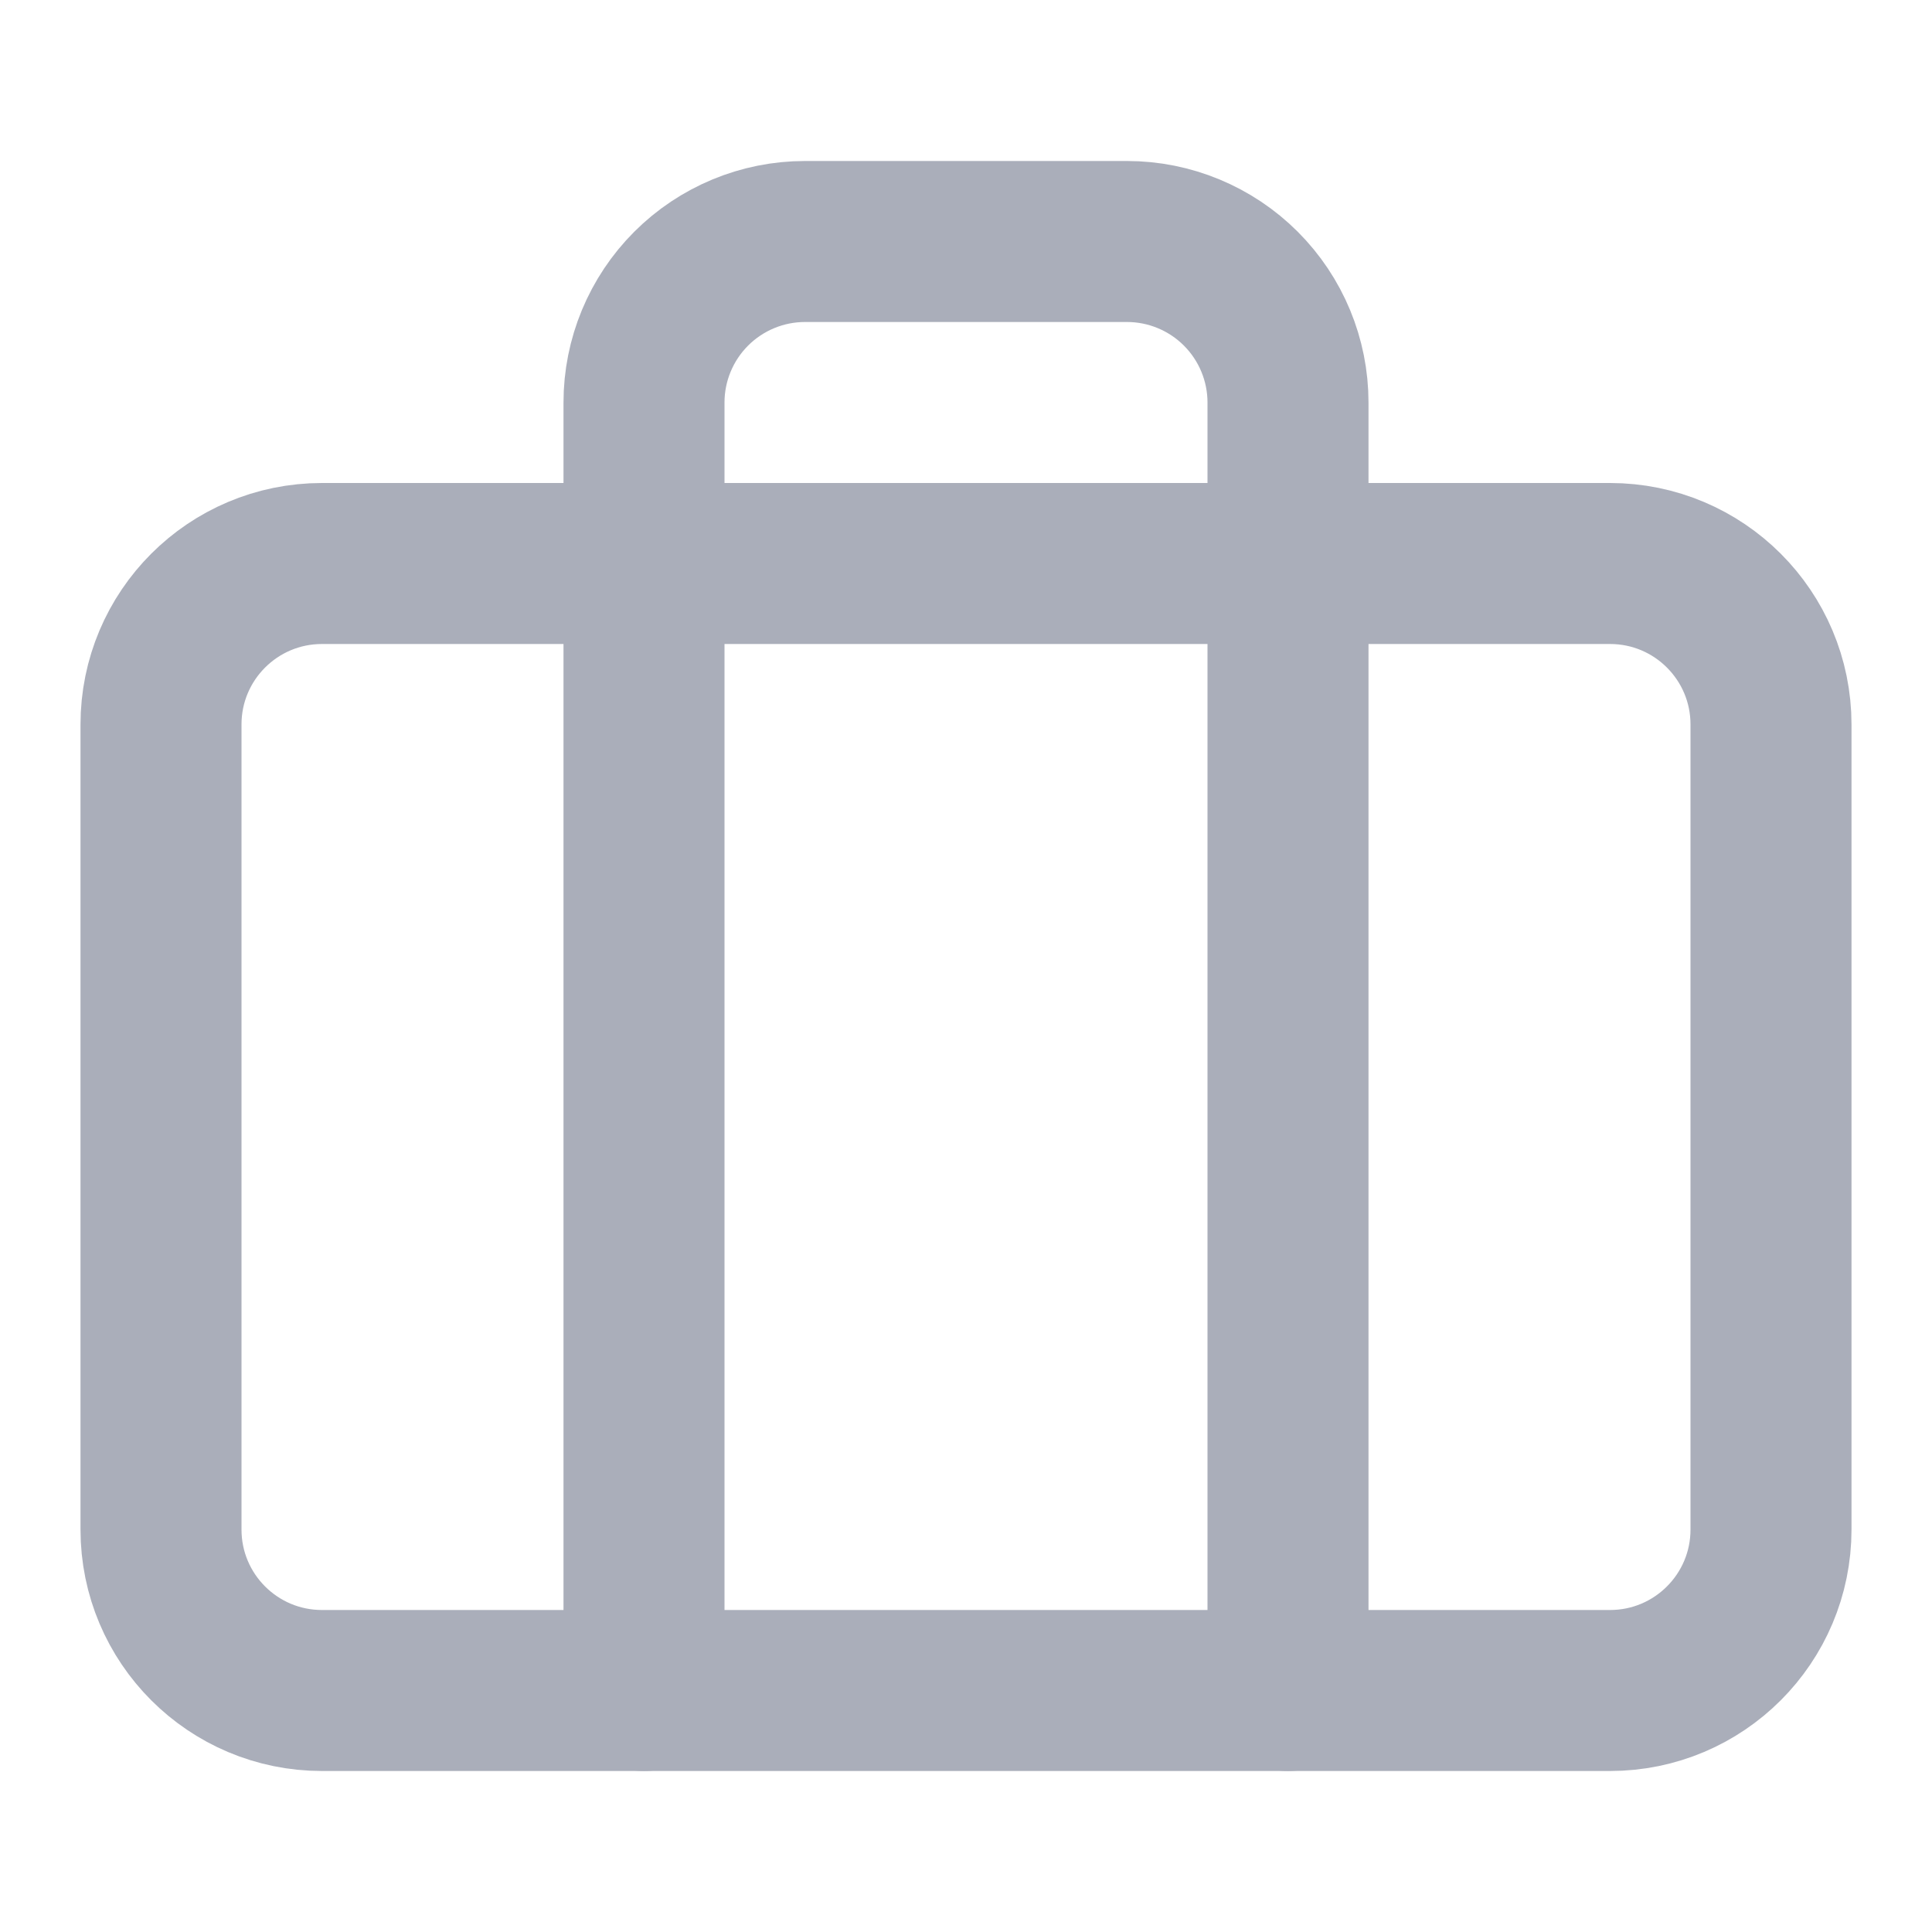
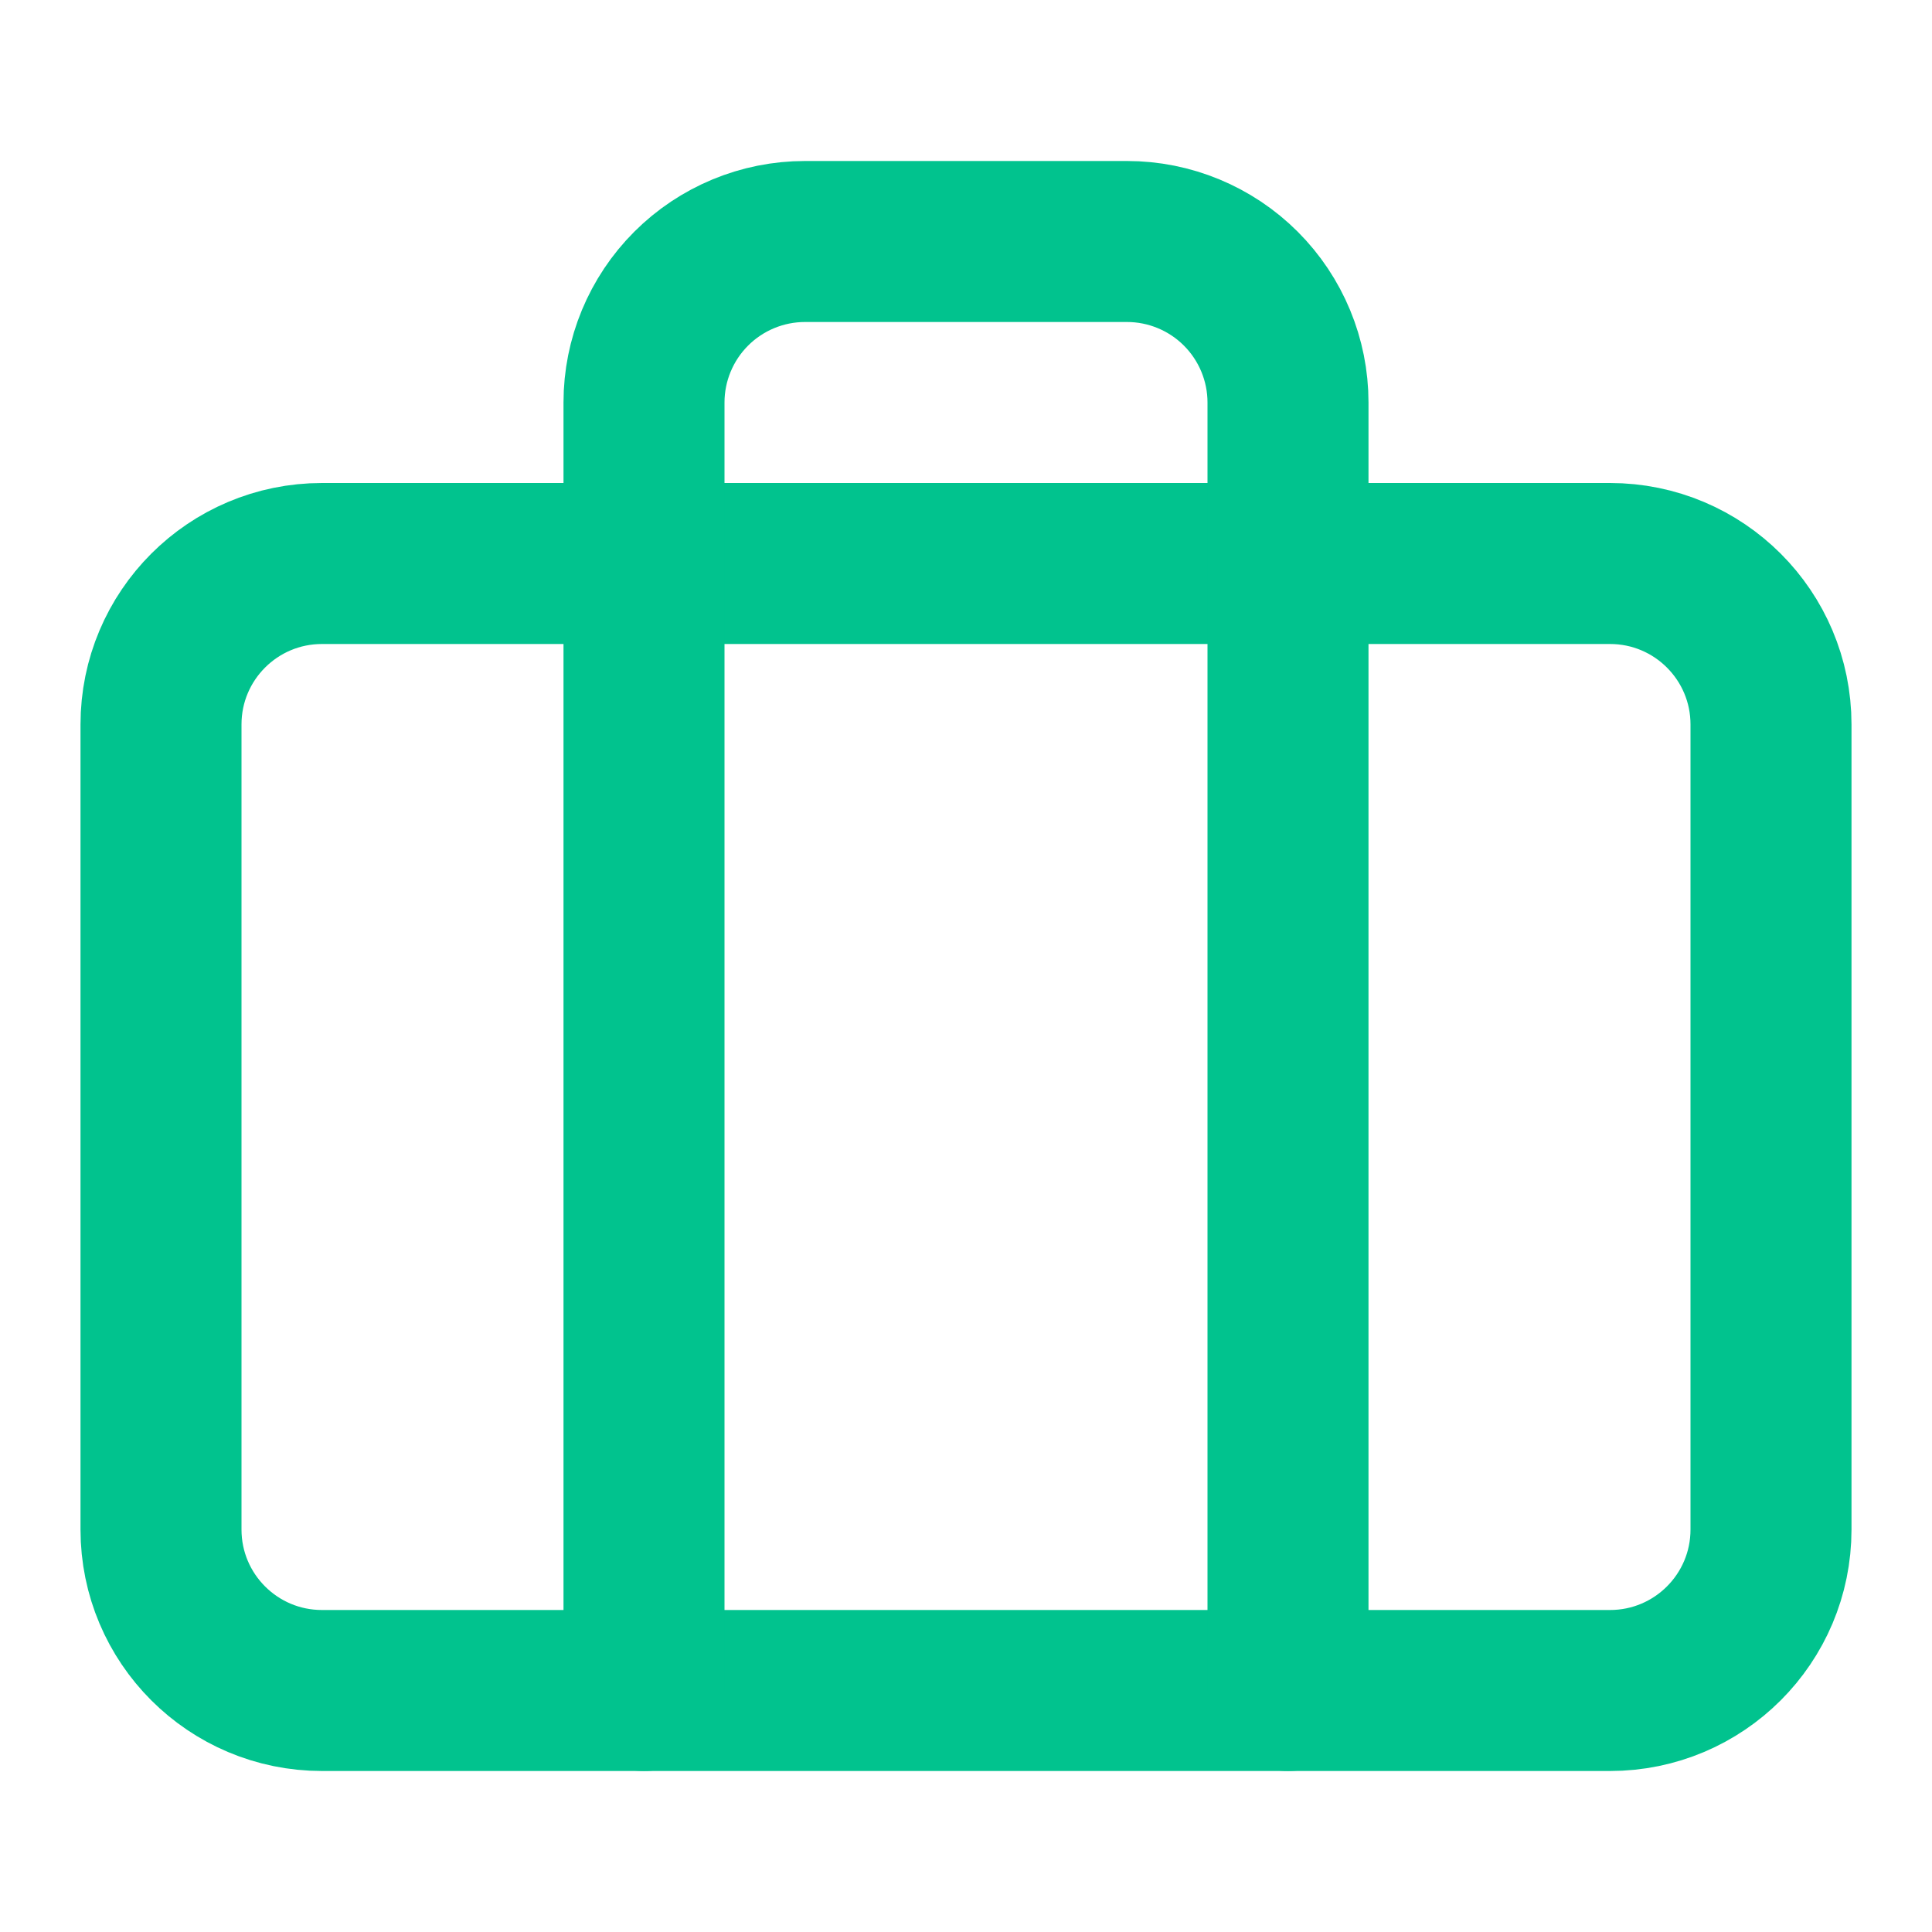
<svg xmlns="http://www.w3.org/2000/svg" width="24" height="24" viewBox="0 0 24 24" fill="none">
-   <path d="M20 7H4C2.895 7 2 7.895 2 9V19C2 20.105 2.895 21 4 21H20C21.105 21 22 20.105 22 19V9C22 7.895 21.105 7 20 7Z" stroke="#AAAEBA" stroke-width="2" stroke-linecap="round" stroke-linejoin="round" />
-   <path d="M16 21V5C16 4.47 15.789 3.961 15.414 3.586C15.039 3.211 14.53 3 14 3H10C9.47 3 8.961 3.211 8.586 3.586C8.211 3.961 8 4.47 8 5V21" stroke="#AAAEBA" stroke-width="2" stroke-linecap="round" stroke-linejoin="round" />
+   <path d="M20 7H4C2.895 7 2 7.895 2 9V19C2 20.105 2.895 21 4 21H20C21.105 21 22 20.105 22 19V9C22 7.895 21.105 7 20 7Z" stroke="#01C38E" stroke-width="2" stroke-linecap="round" stroke-linejoin="round" />
+   <path d="M16 21V5C16 4.47 15.789 3.961 15.414 3.586C15.039 3.211 14.53 3 14 3H10C9.47 3 8.961 3.211 8.586 3.586C8.211 3.961 8 4.47 8 5V21" stroke="#01C38E" stroke-width="2" stroke-linecap="round" stroke-linejoin="round" />
</svg>
